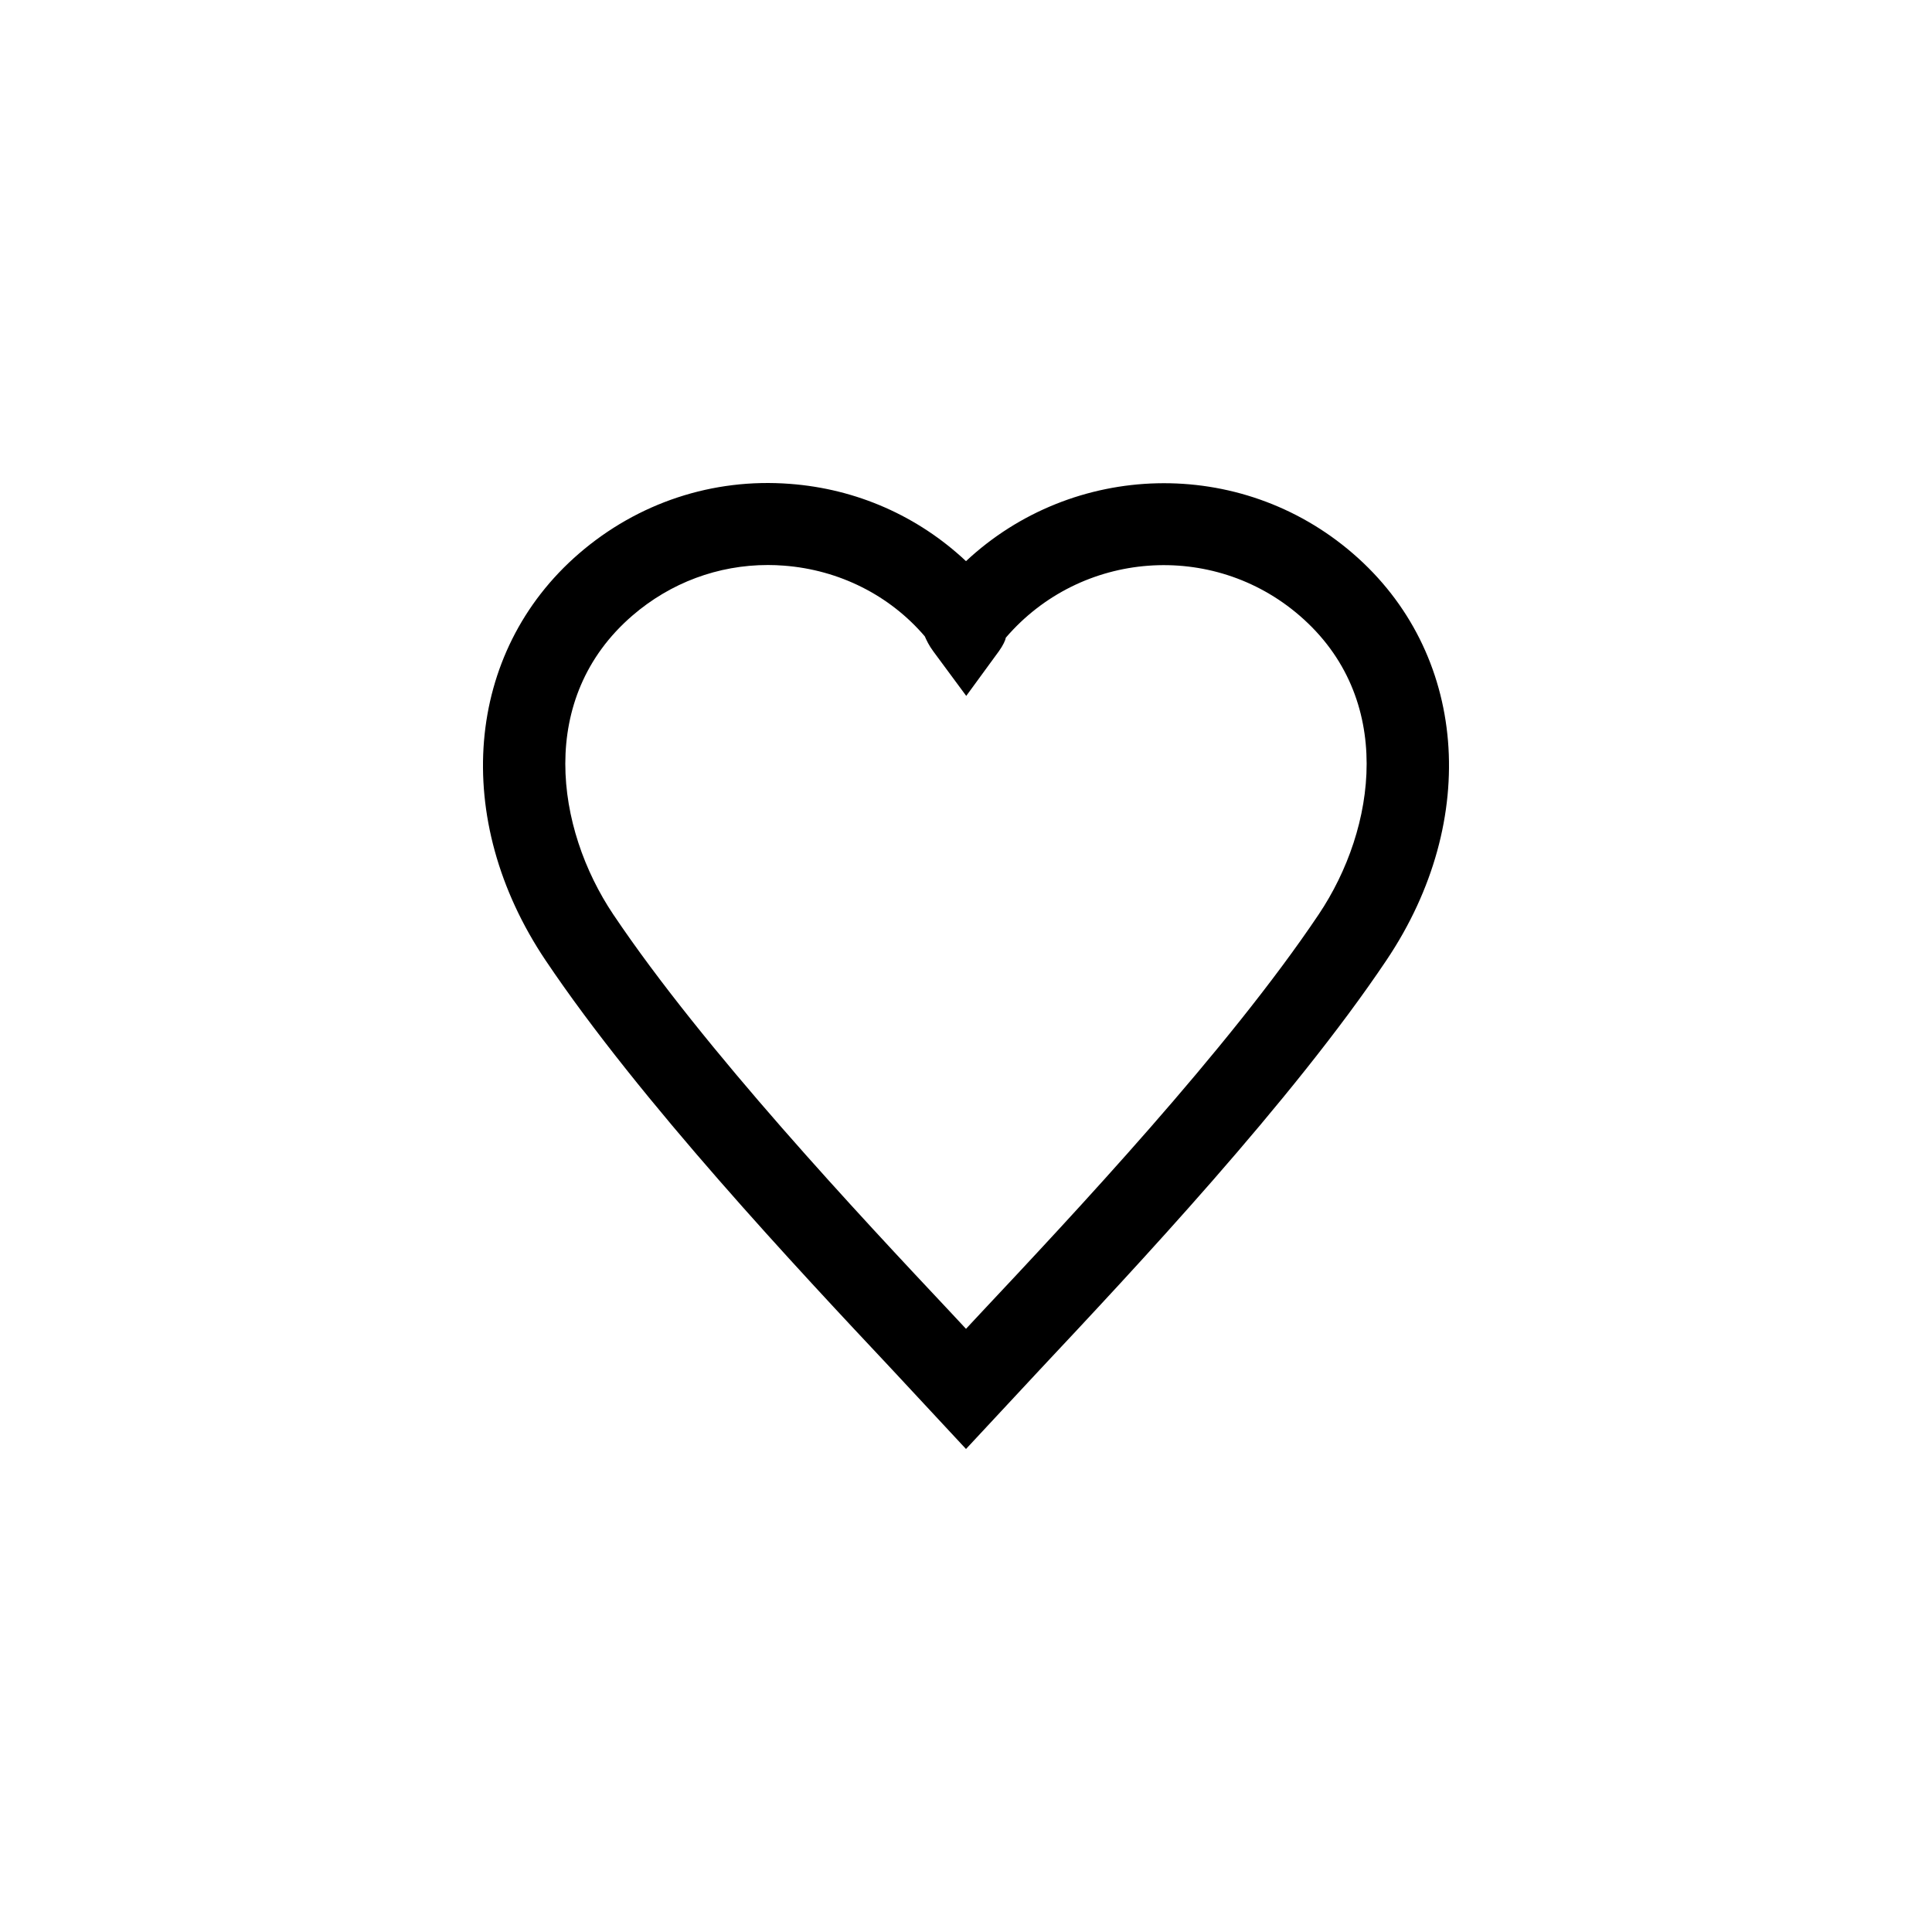
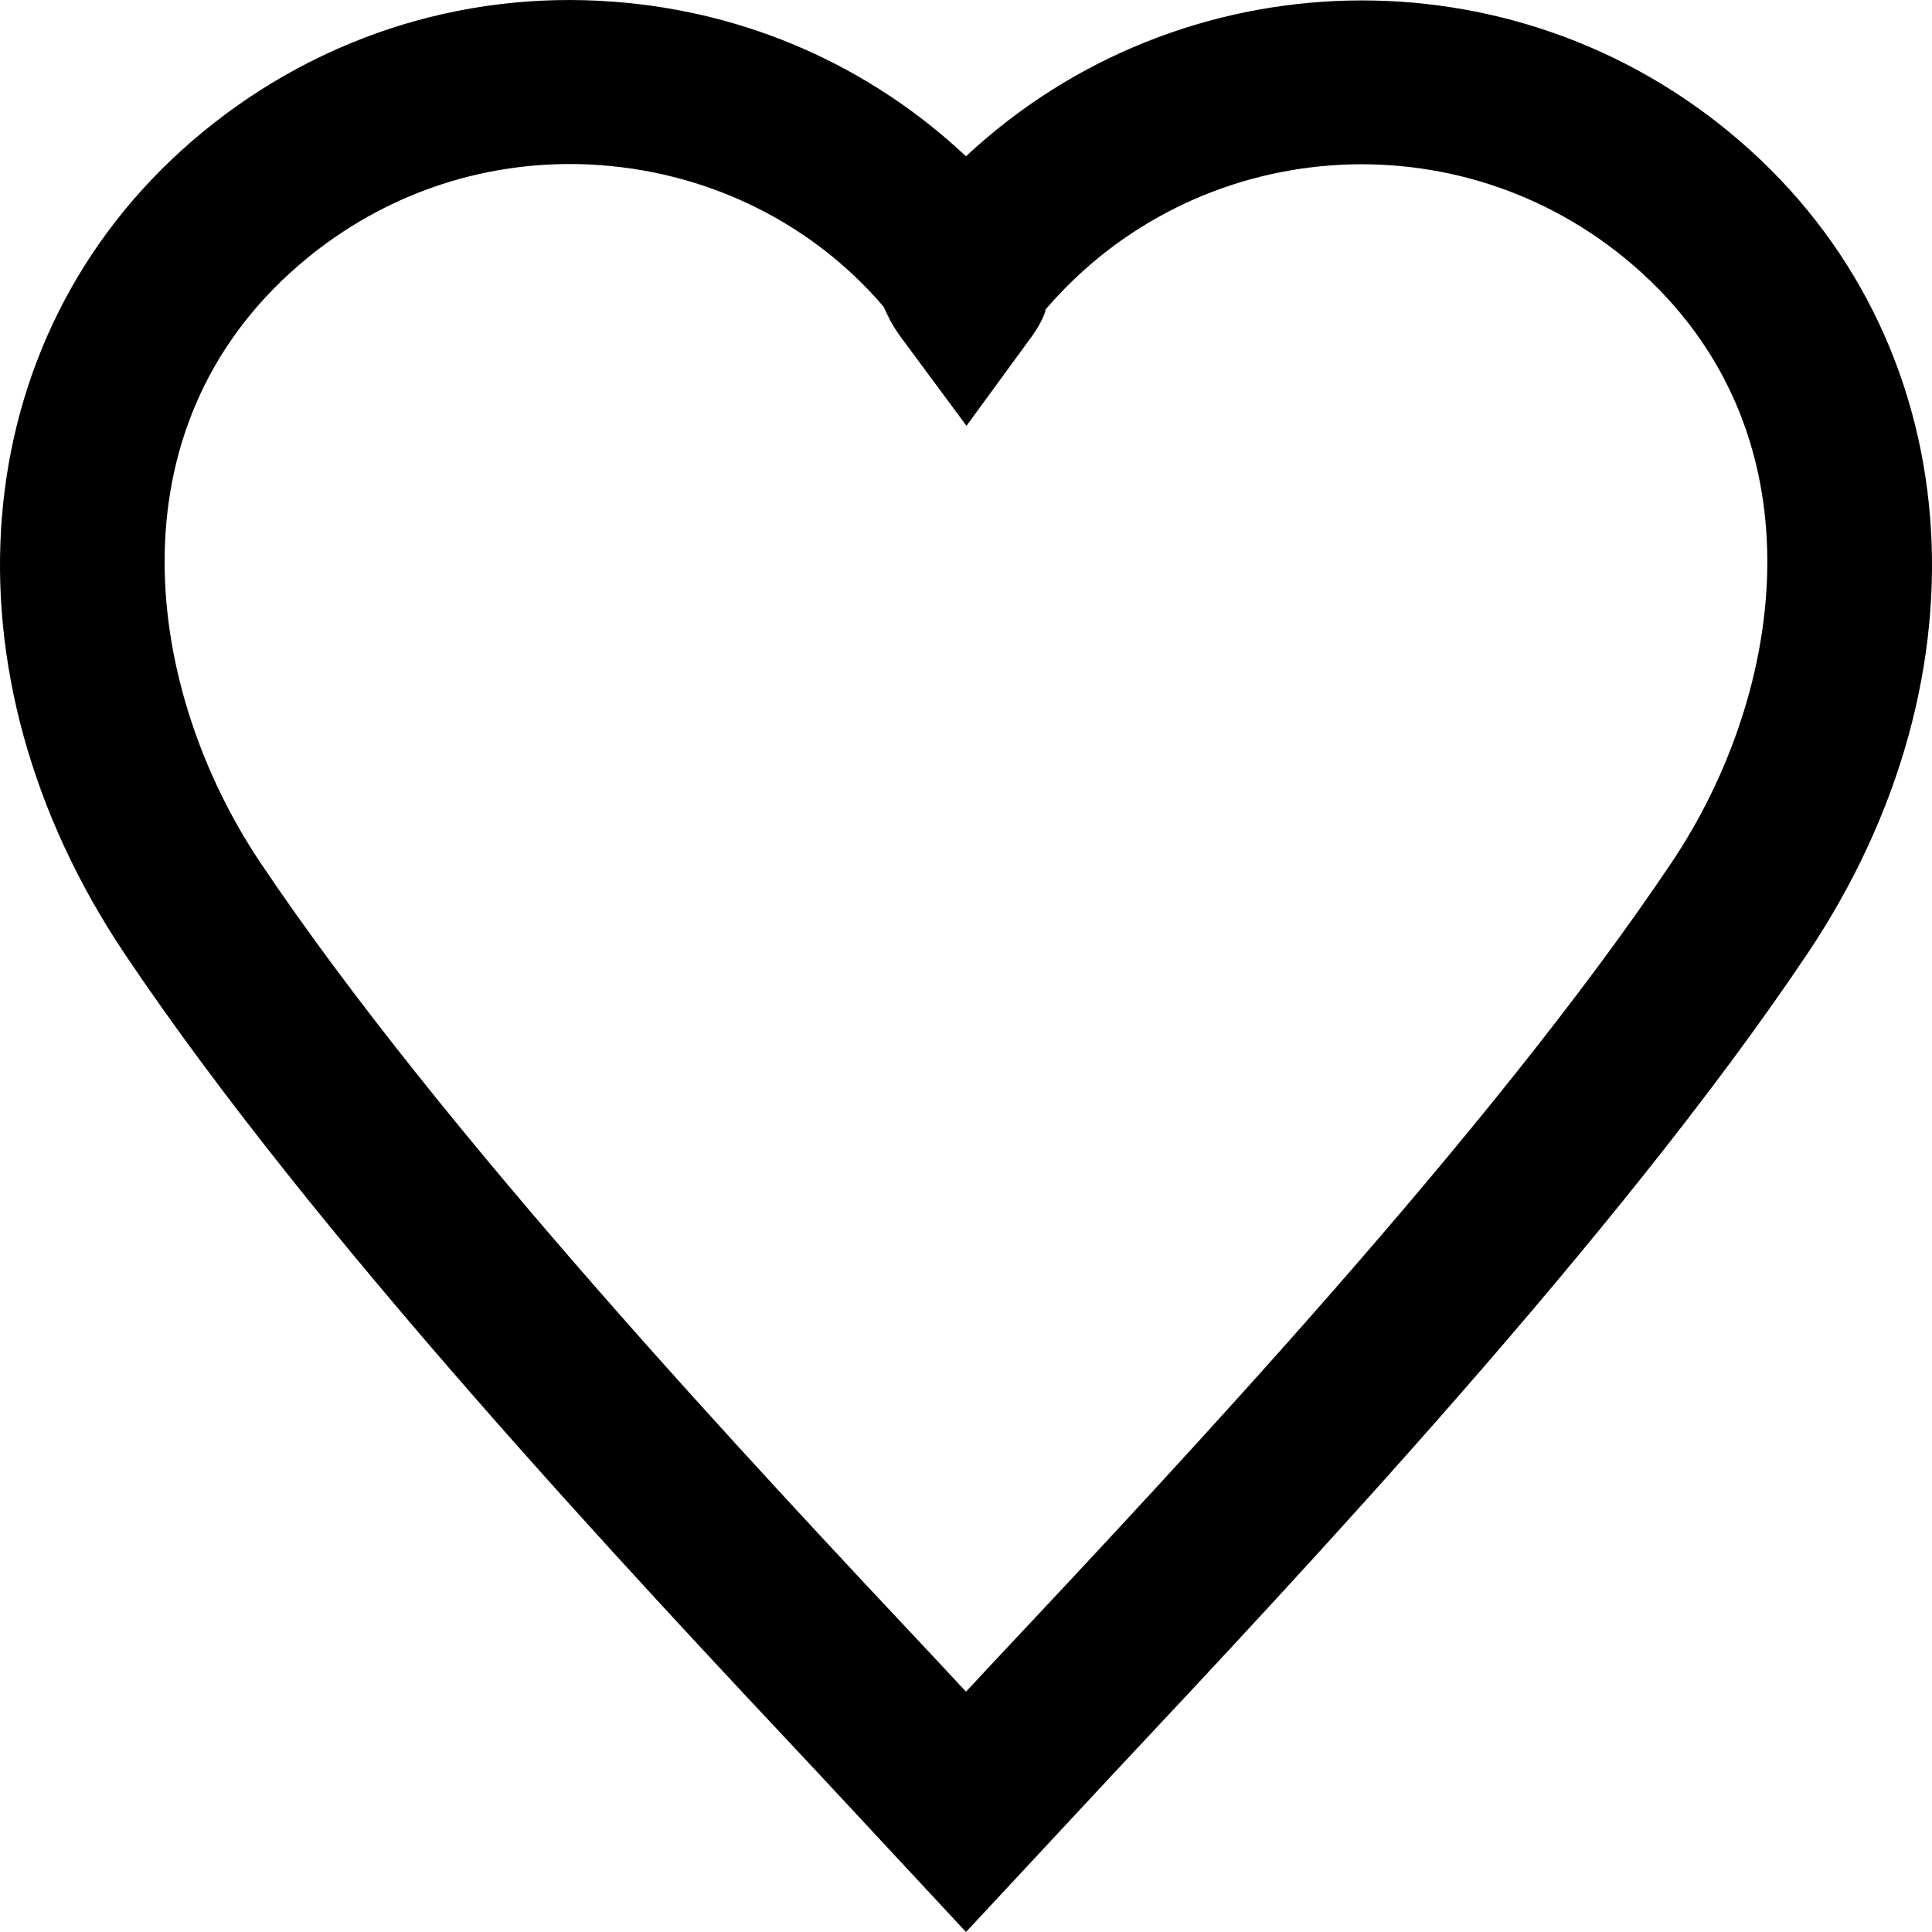
- <svg xmlns="http://www.w3.org/2000/svg" width="40" height="40" viewBox="0 0 40 40" fill="none">
-   <path fill-rule="evenodd" clip-rule="evenodd" d="M15.899 11.698C14.867 11.698 13.882 12.064 13.092 12.746C11.114 14.454 11.501 17.148 12.696 18.931C14.579 21.735 17.792 25.159 19.713 27.204L20 27.512L20.292 27.199C22.211 25.154 25.423 21.734 27.303 18.931C28.498 17.148 28.885 14.453 26.907 12.746C25.105 11.19 22.376 11.394 20.823 13.204C20.819 13.25 20.768 13.361 20.683 13.48L20.005 14.408L19.322 13.484C19.232 13.363 19.18 13.25 19.147 13.175C18.424 12.328 17.377 11.797 16.228 11.711C16.118 11.702 16.008 11.698 15.899 11.698ZM20 30L18.481 28.367C16.526 26.285 13.252 22.798 11.293 19.879C9.338 16.964 9.623 13.502 11.988 11.46C13.205 10.409 14.758 9.895 16.355 10.018C17.733 10.121 19.005 10.684 20 11.618C22.211 9.551 25.672 9.439 28.011 11.46C30.376 13.501 30.663 16.963 28.706 19.879C26.75 22.796 23.477 26.28 21.523 28.364L20 30Z" fill="black" />
+ <svg xmlns="http://www.w3.org/2000/svg" width="20" height="20" viewBox="0 0 20 20">
+   <path fill-rule="evenodd" d="M5.899,1.698 C4.867,1.698 3.882,2.064 3.092,2.746 C1.114,4.454 1.501,7.148 2.696,8.931 C4.578,11.735 7.792,15.159 9.713,17.204 L10,17.512 L10.292,17.199 C12.211,15.154 15.423,11.734 17.303,8.931 C18.499,7.148 18.885,4.453 16.907,2.746 C15.105,1.19 12.376,1.394 10.824,3.203 C10.819,3.25 10.768,3.361 10.683,3.48 L10.005,4.408 L9.321,3.484 C9.232,3.363 9.181,3.25 9.147,3.175 C8.424,2.328 7.377,1.797 6.228,1.711 C6.118,1.702 6.008,1.698 5.899,1.698 L5.899,1.698 Z M10,20 L8.481,18.367 C6.526,16.285 3.252,12.798 1.294,9.879 C-0.662,6.964 -0.377,3.502 1.988,1.46 C3.205,0.41 4.758,-0.105 6.355,0.018 C7.733,0.121 9.005,0.684 10,1.618 C12.211,-0.449 15.673,-0.561 18.011,1.46 C20.376,3.501 20.663,6.963 18.706,9.879 C16.749,12.796 13.477,16.28 11.523,18.364 L10,20 Z" />
</svg>
